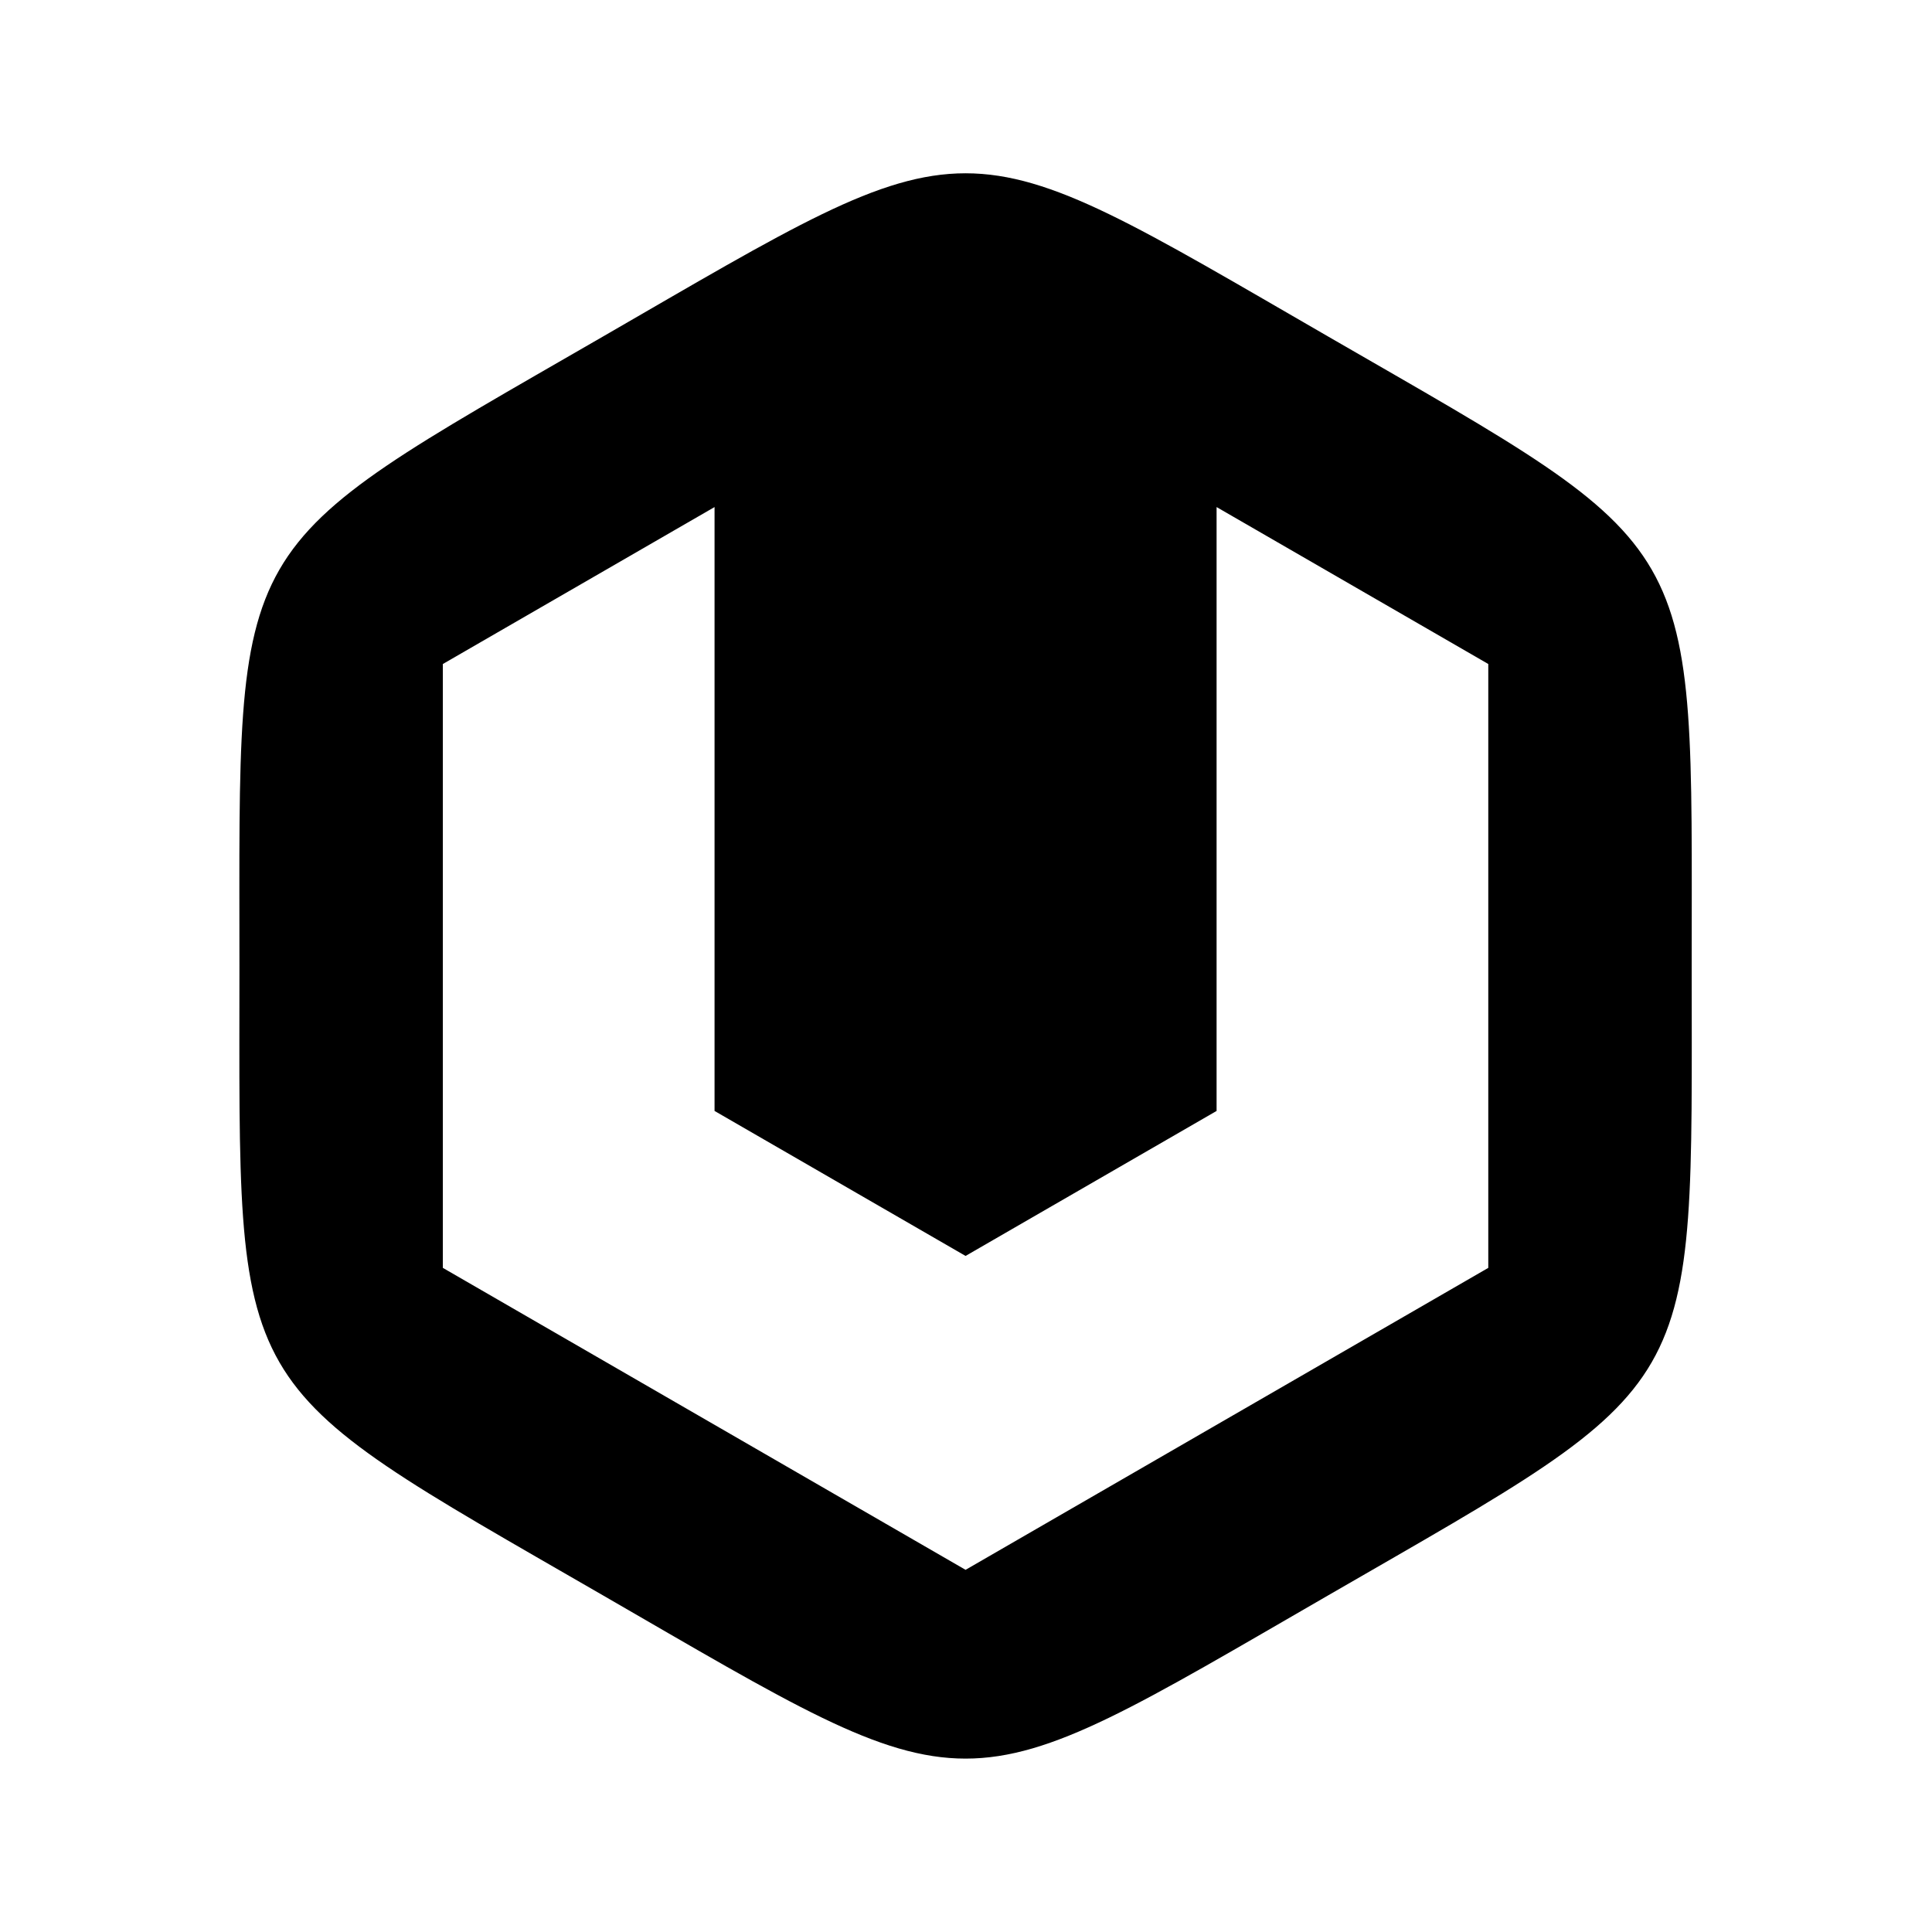
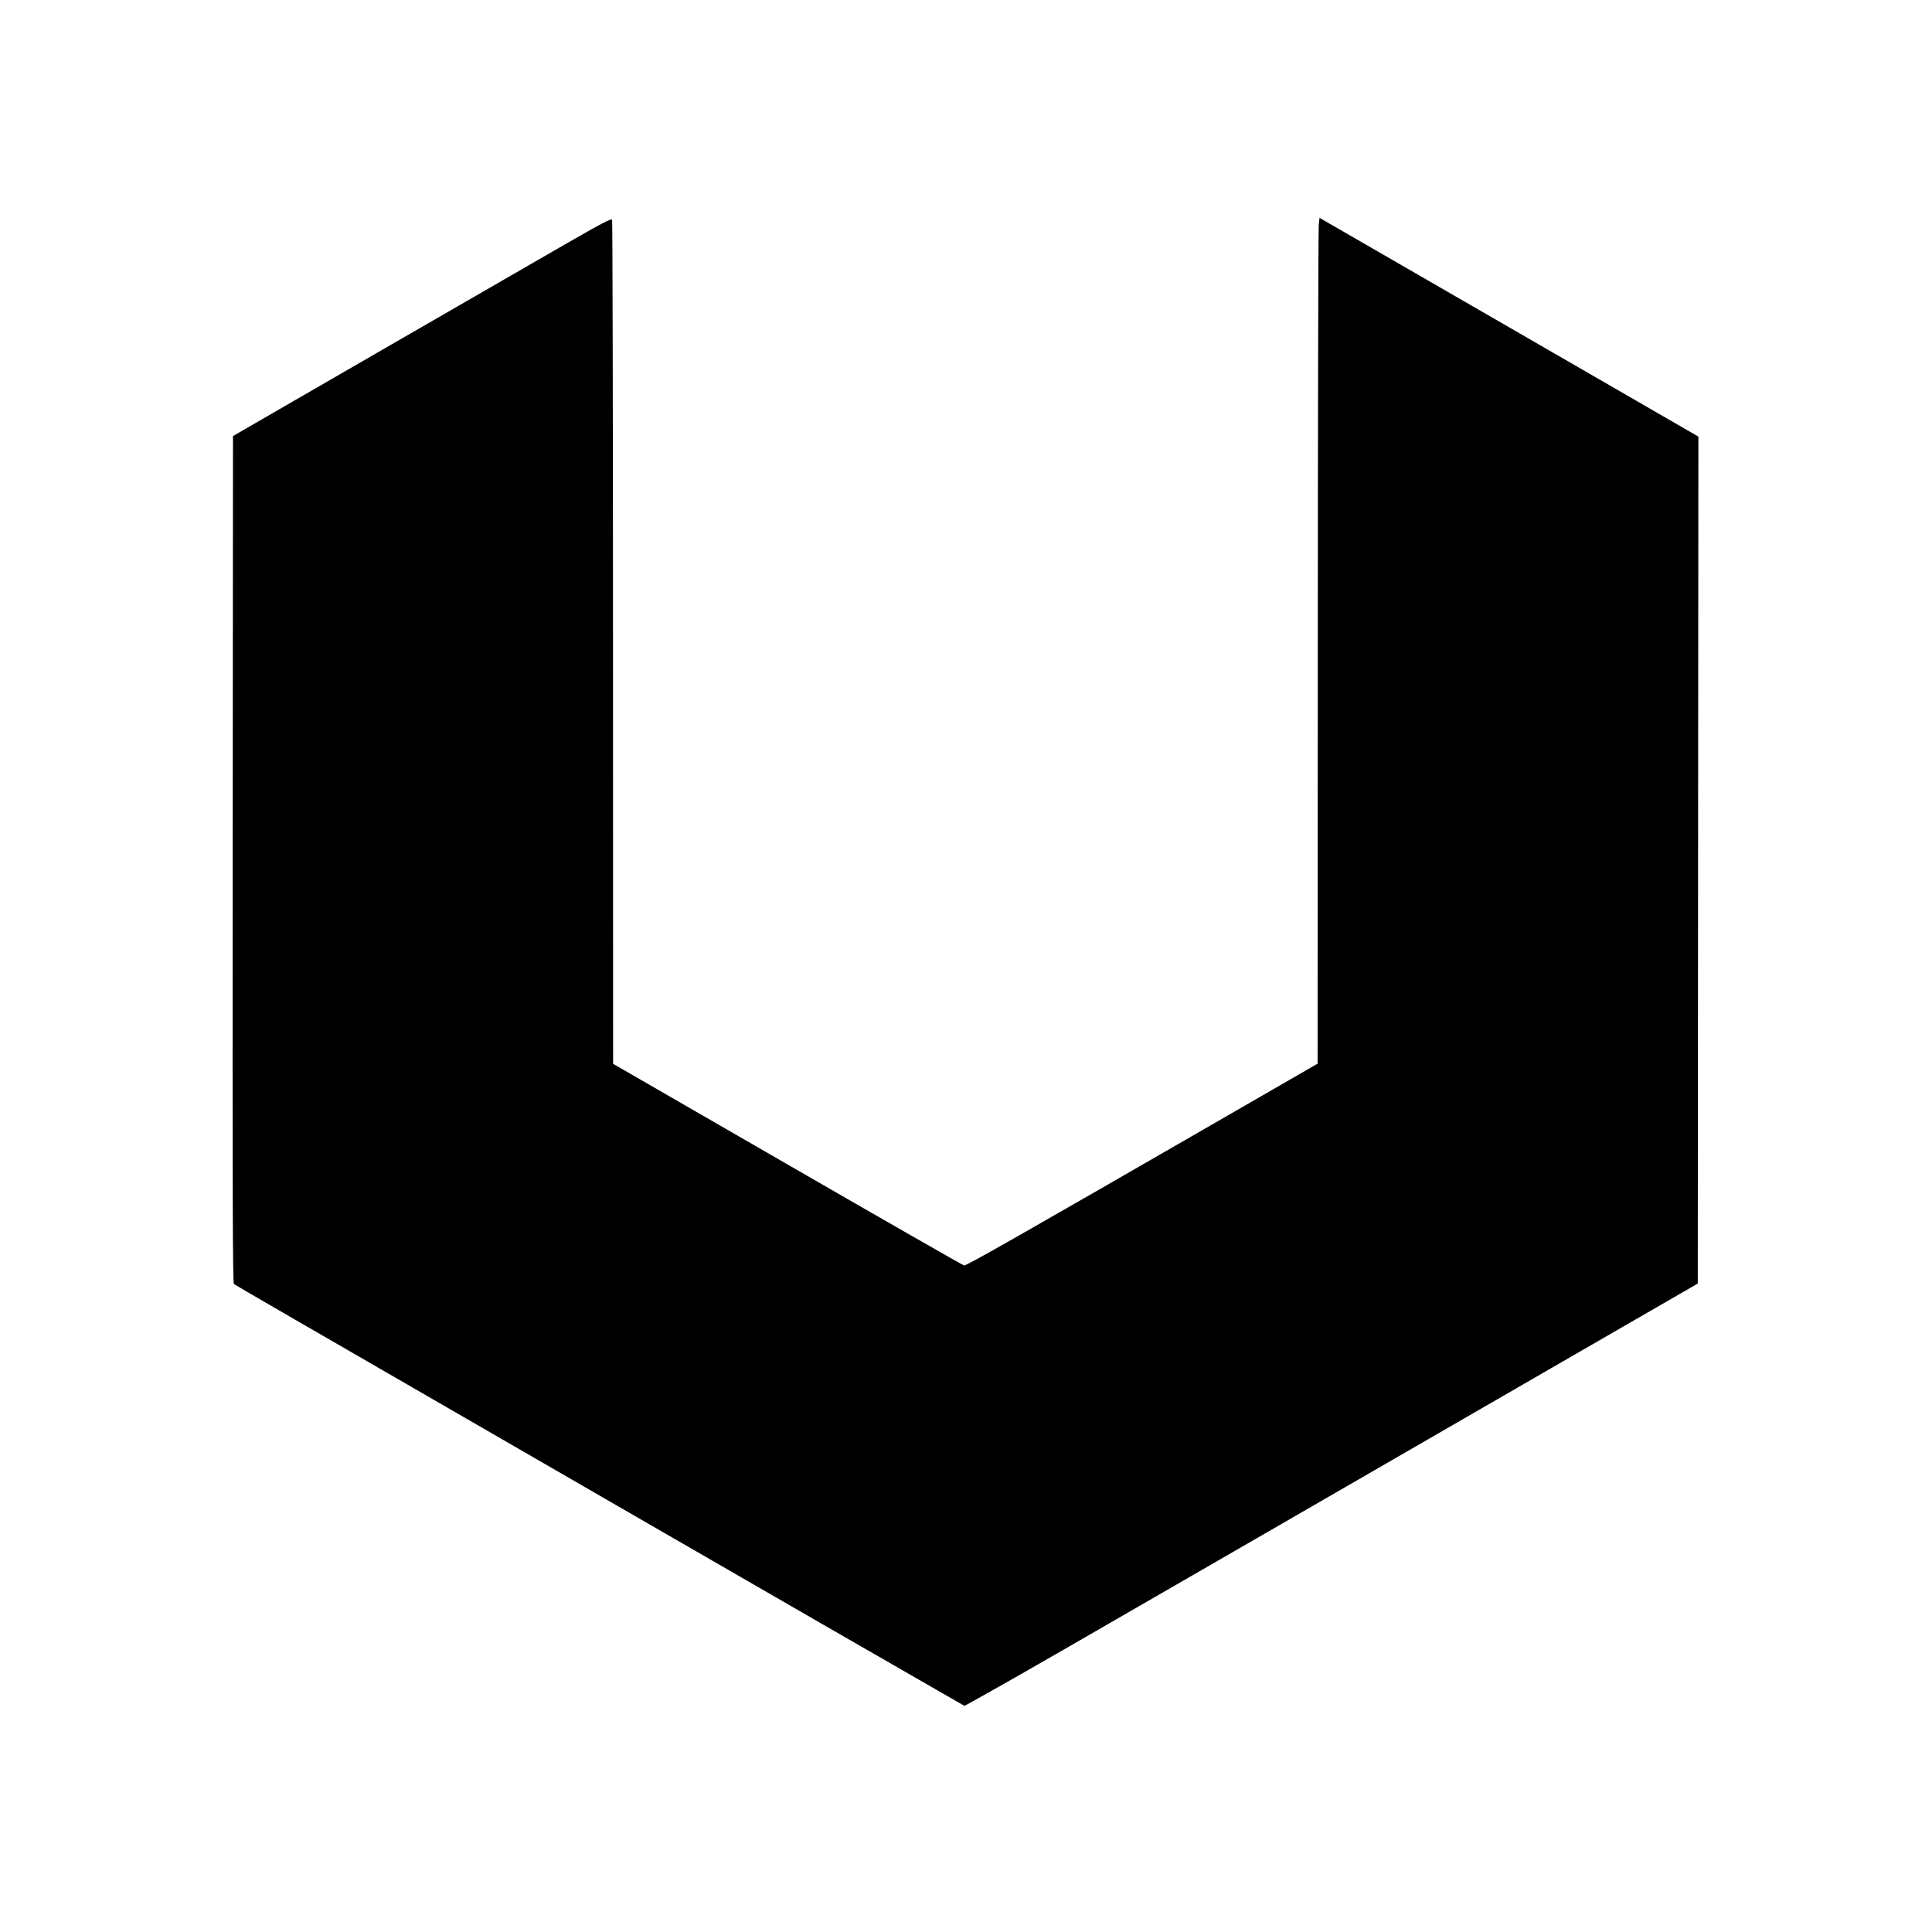
- <svg xmlns="http://www.w3.org/2000/svg" width="1000" zoomAndPan="magnify" viewBox="0 0 750 750" height="1000" preserveAspectRatio="xMidYMid meet" version="1.0">
-   <path d="M 515.773 130.746 C 662.297 215.383 656.715 205.707 656.715 374.98 C 656.715 544.25 662.297 534.574 515.773 619.215 C 369.246 703.848 380.418 703.848 233.891 619.215 C 87.367 534.574 92.949 544.25 92.949 374.98 C 92.949 205.707 87.367 215.383 233.891 130.746 C 380.418 46.109 369.246 46.109 515.773 130.746 Z M 472.277 196.84 L 577.75 257.766 L 577.75 492.188 L 374.832 609.406 L 171.914 492.188 L 171.914 257.766 L 277.387 196.84 L 277.387 431.266 L 374.832 487.551 L 472.277 431.266 Z M 472.277 196.84 " fill-opacity="1" fill-rule="evenodd" />
+ <svg xmlns="http://www.w3.org/2000/svg" width="1563" height="1563" viewBox="0 0 1563 1563" version="1.1">
+   <path d="" stroke="none" fill-rule="evenodd" />
+   <path d="M 456.500 198.034 C 435.600 210.039, 366.750 249.763, 303.500 286.310 L 188.500 352.757 188.249 695.255 C 188.048 968.502, 188.250 1037.957, 189.249 1038.762 C 190.530 1039.795, 226.732 1060.741, 489.500 1212.489 C 634.597 1296.282, 727.511 1349.845, 763.413 1370.394 L 780.326 1380.074 796.913 1370.843 C 820.303 1357.827, 877.711 1324.805, 1037.500 1232.455 C 1113.950 1188.270, 1220.825 1126.534, 1275 1095.262 L 1373.500 1038.405 1373.751 695.809 L 1374.003 353.214 1262.251 288.671 C 1200.788 253.173, 1131.825 213.356, 1109 200.189 L 1067.500 176.248 1066.867 182.374 C 1066.519 185.743, 1066.172 339.700, 1066.096 524.500 L 1065.959 860.500 979.275 910.500 C 825.405 999.254, 781.699 1024.101, 779.985 1023.798 C 779.061 1023.634, 714.786 986.854, 637.152 942.065 L 496 860.629 495.930 520.065 C 495.891 332.754, 495.554 178.759, 495.180 177.853 C 494.618 176.493, 487.904 179.996, 456.500 198.034" stroke="none" fill-rule="evenodd" />
</svg>
